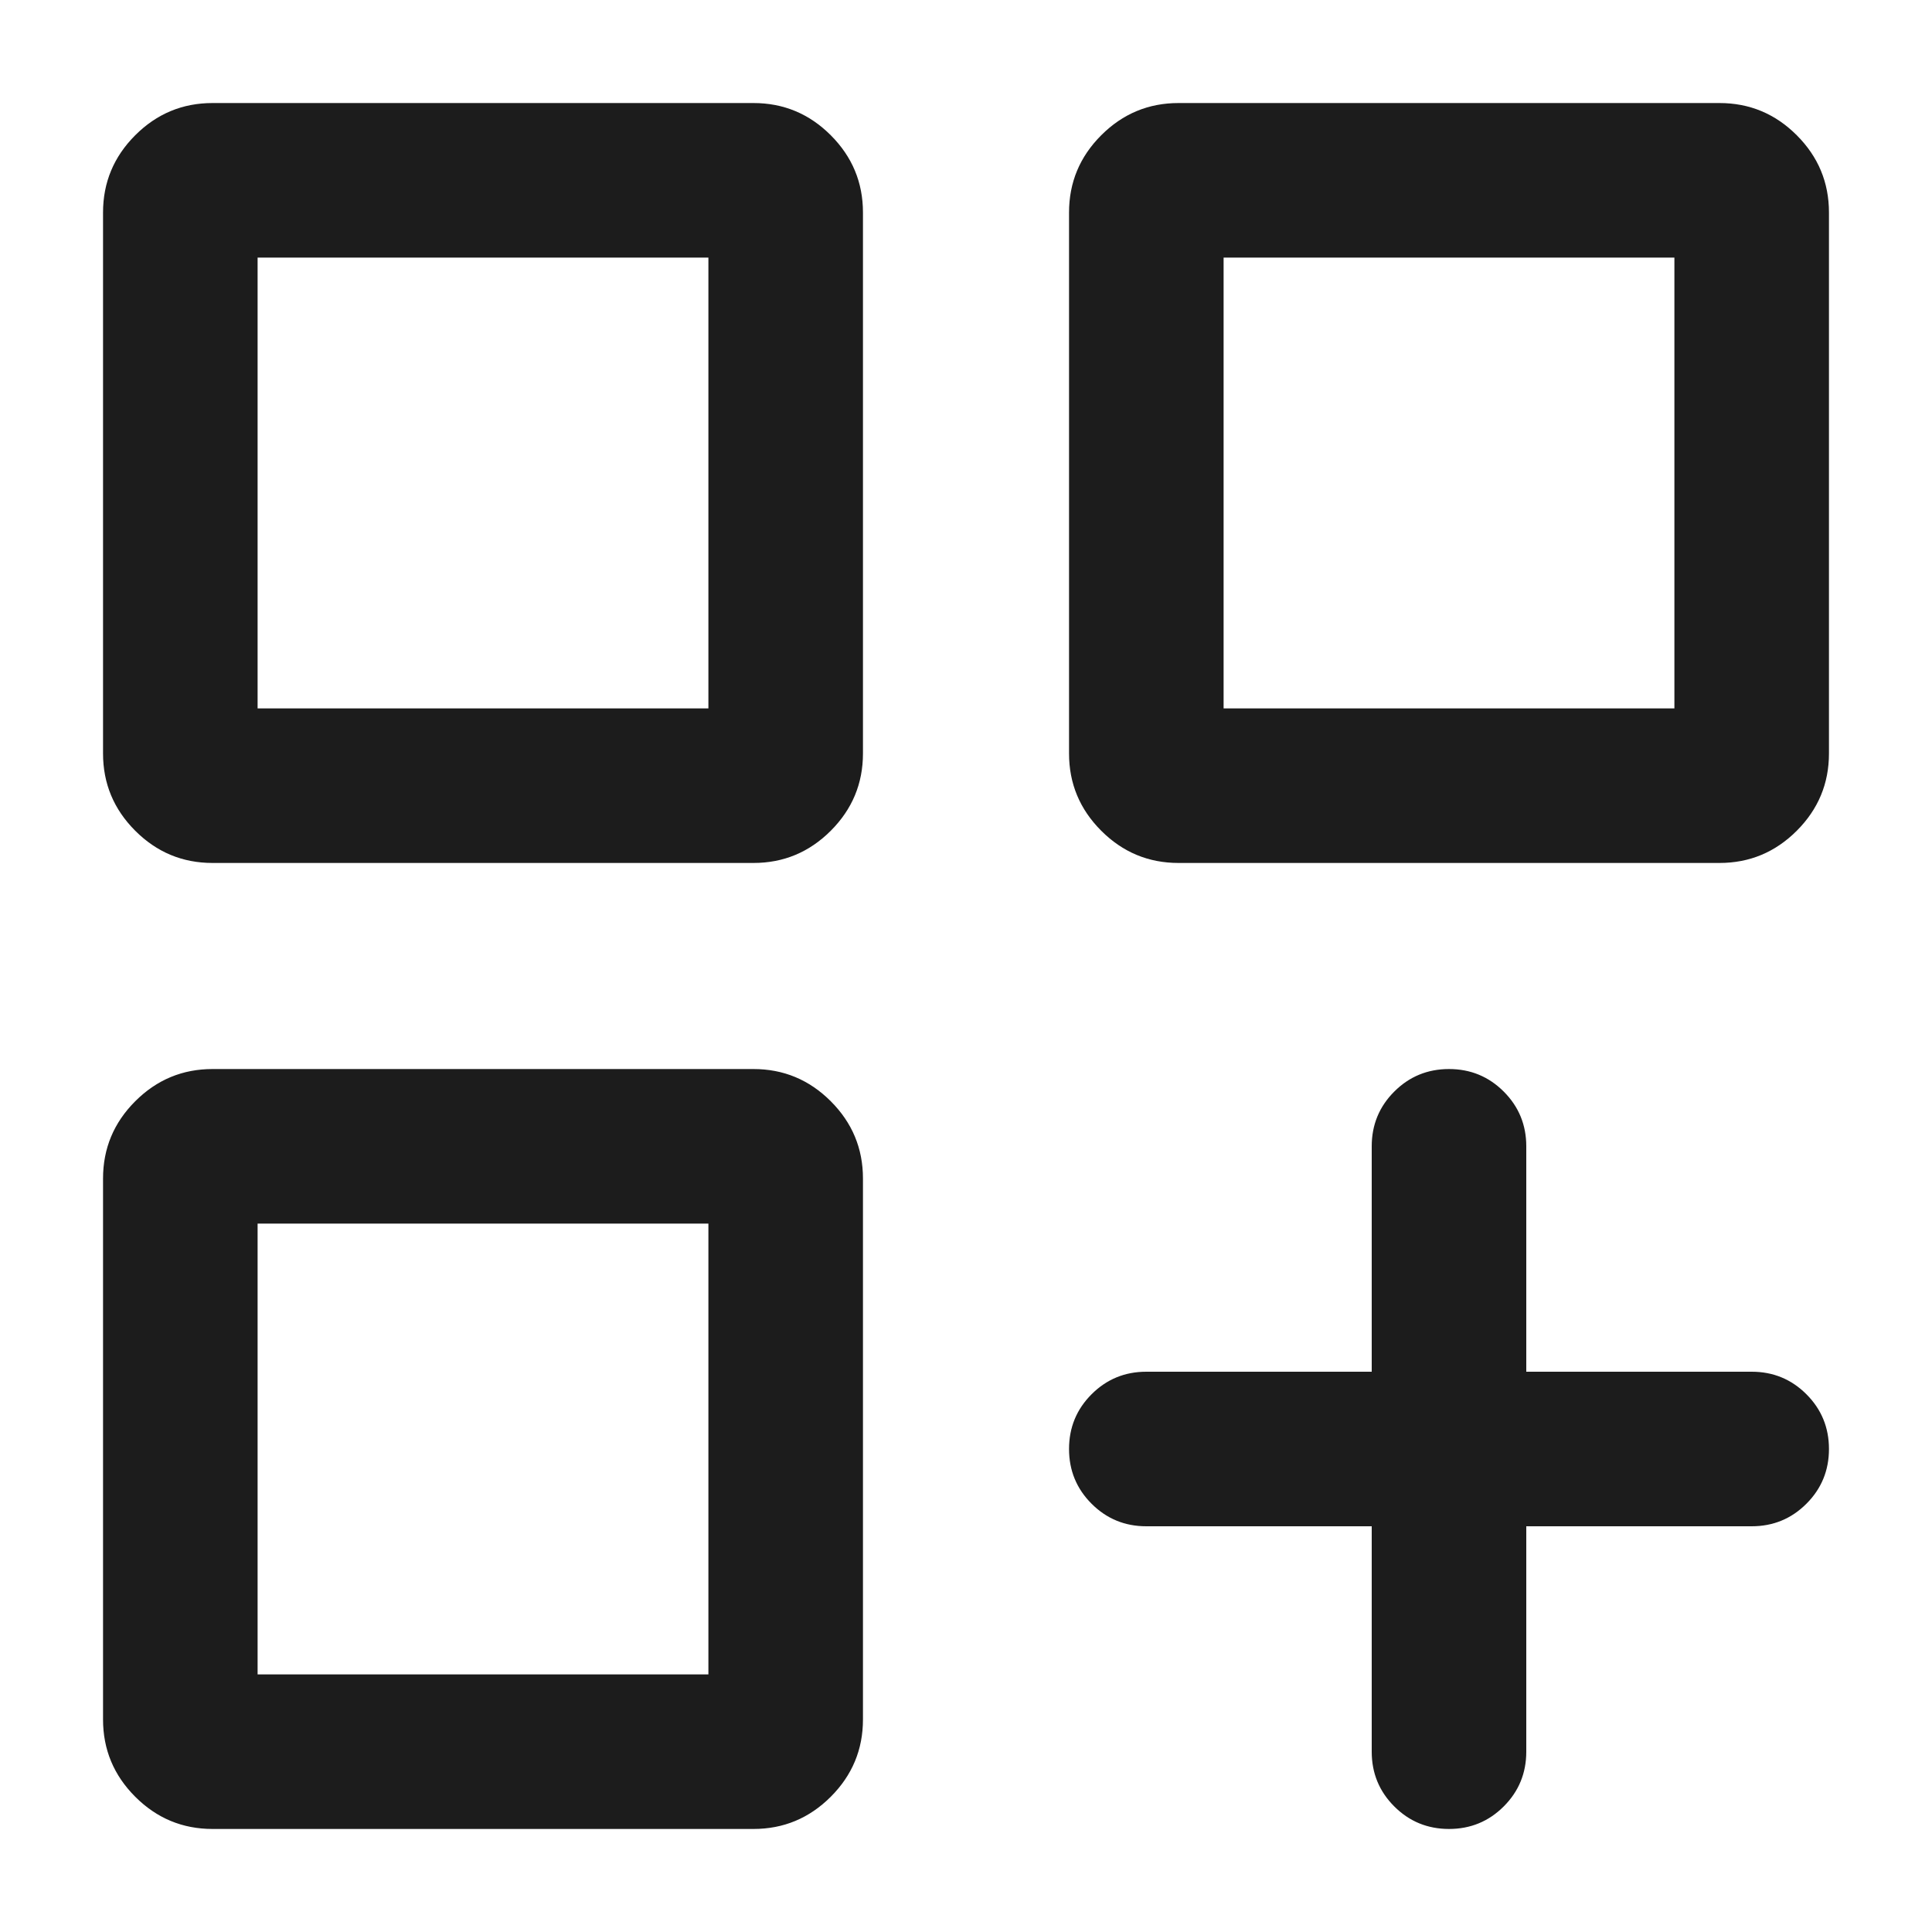
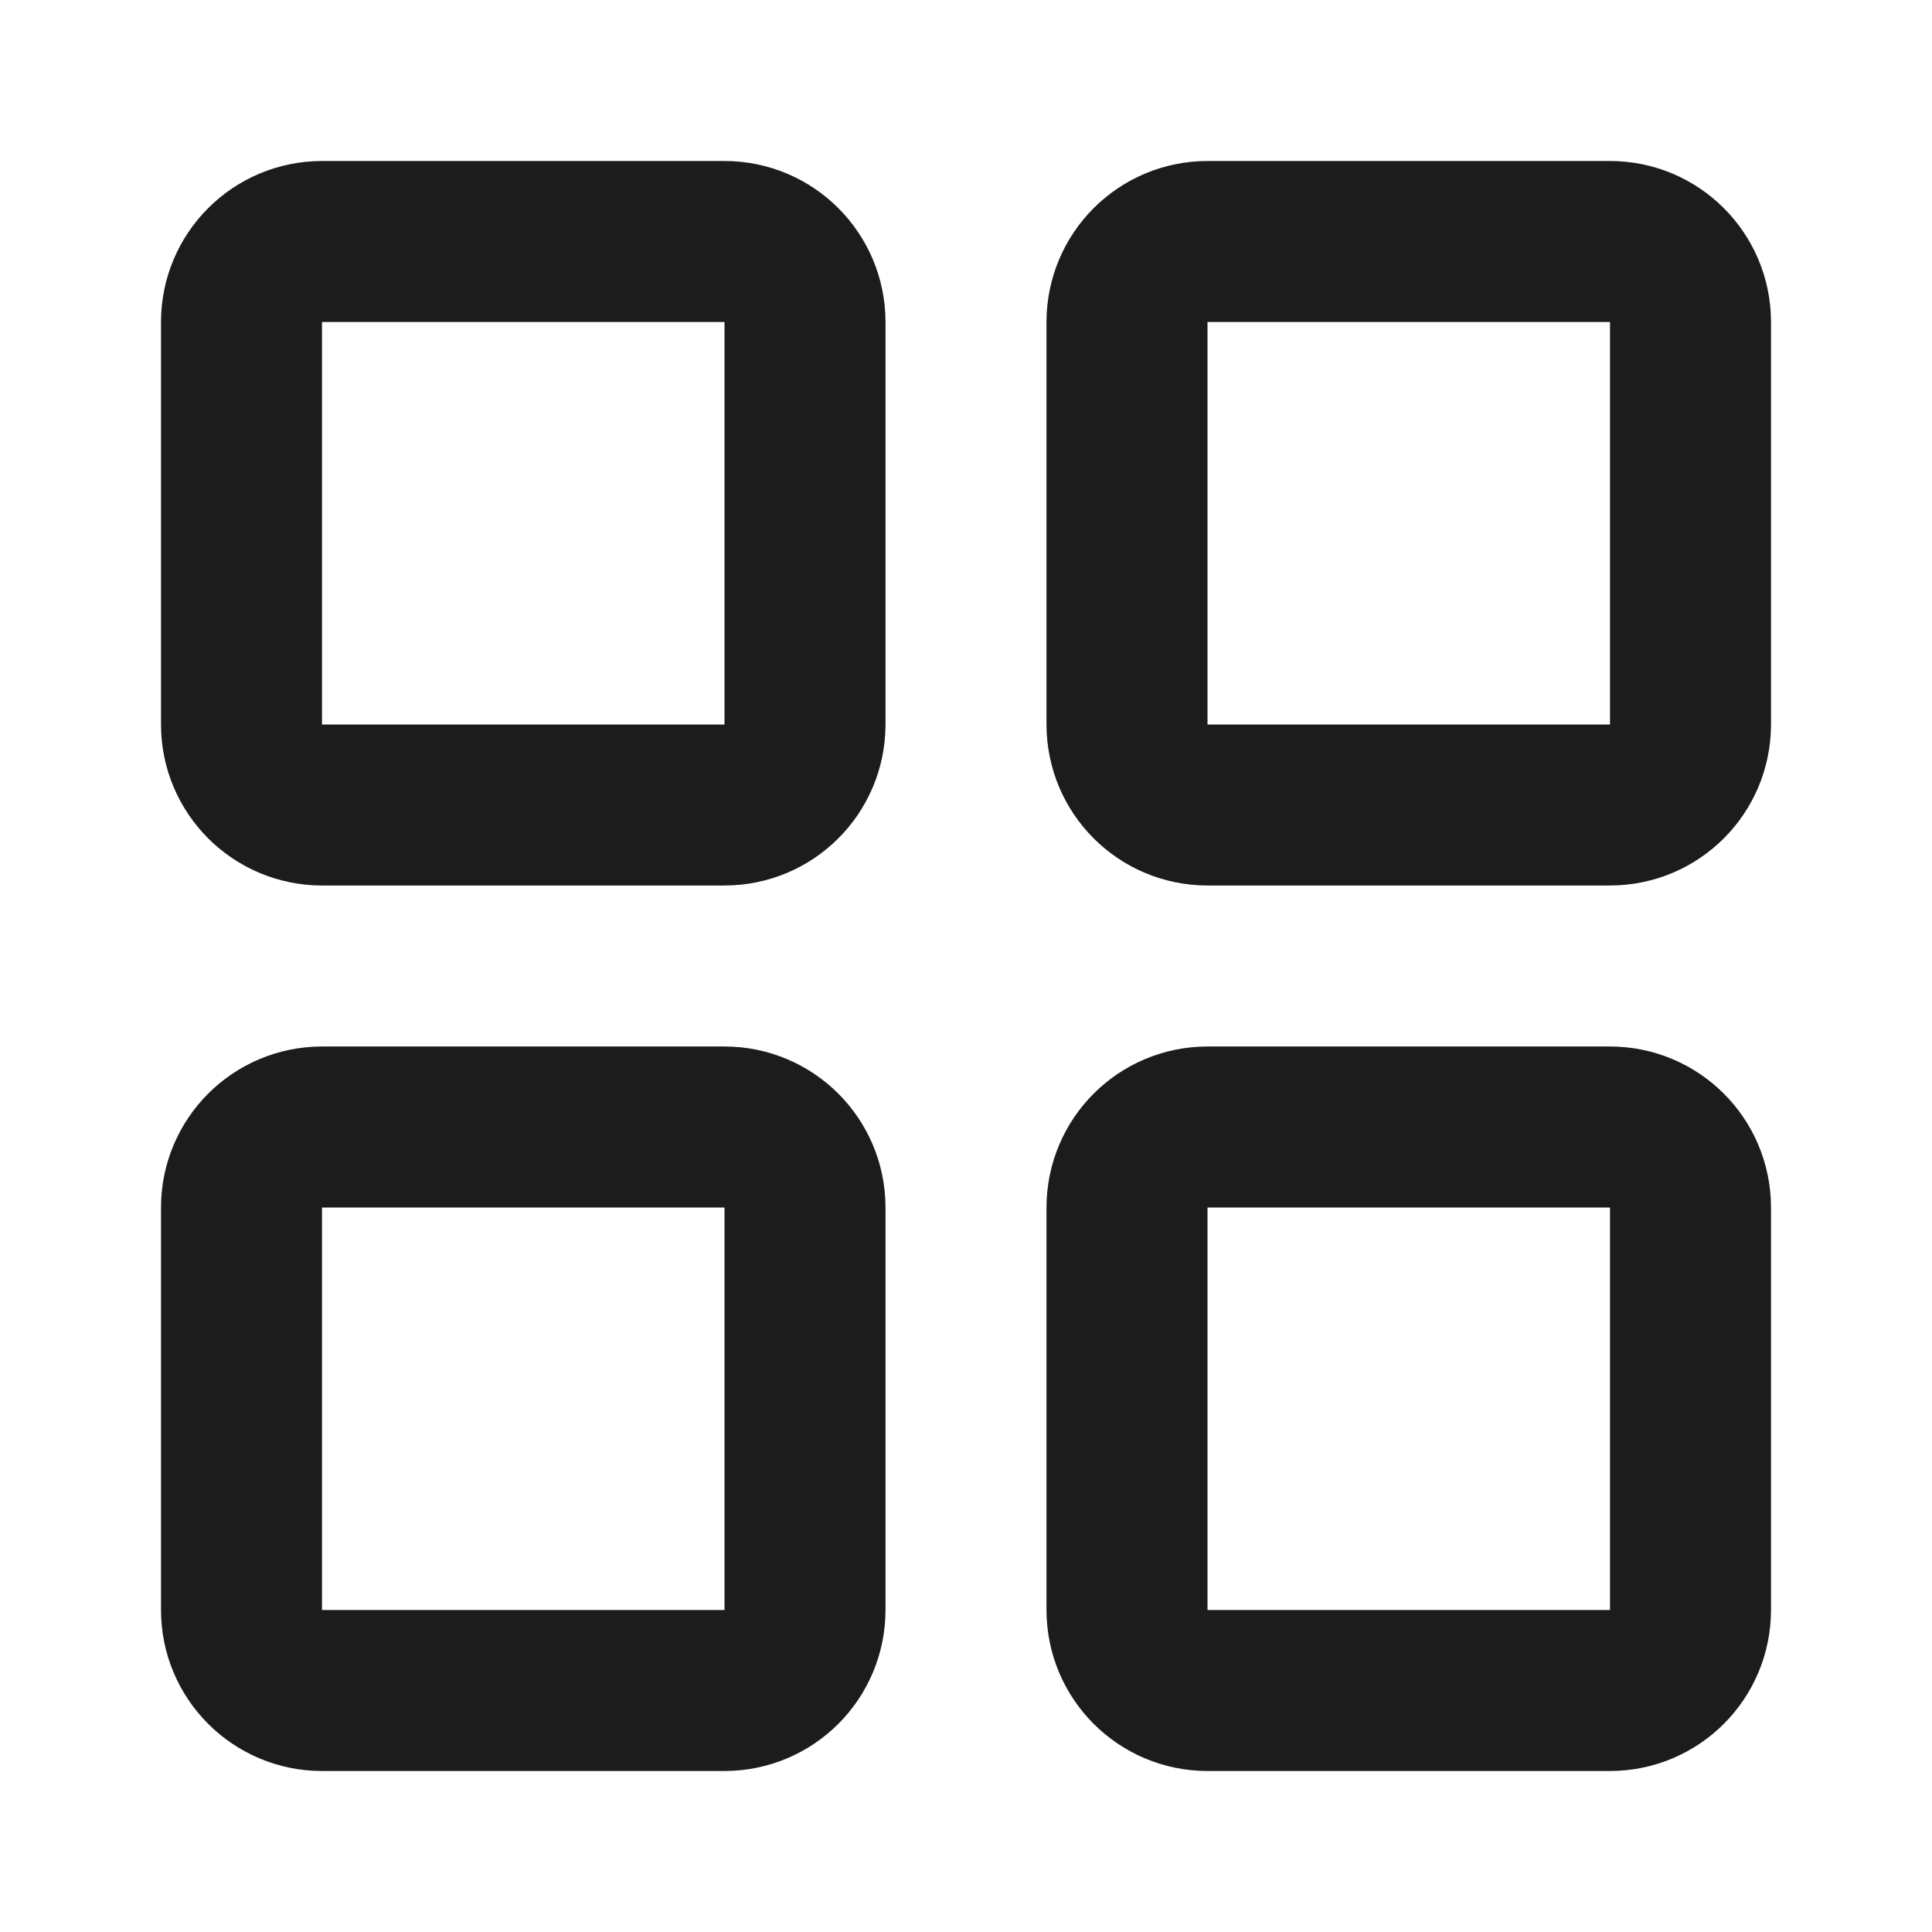
- <svg xmlns="http://www.w3.org/2000/svg" width="16" height="16" viewBox="0 0 300 300">
-   <path fill="#1C1C1C" d="M117 166Q124 166 129.0 171.0Q134 176 134 183V267Q134 274 129.0 279.0Q124 284 117 284H33Q26 284 21.0 279.0Q16 274 16 267V183Q16 176 21.0 171.0Q26 166 33 166ZM225 166Q230 166 233.5 169.5Q237 173 237 178V213H272Q277 213 280.5 216.5Q284 220 284.0 225.0Q284 230 280.5 233.5Q277 237 272 237H237V272Q237 277 233.5 280.5Q230 284 225.0 284.0Q220 284 216.5 280.5Q213 277 213 272V237H178Q173 237 169.5 233.5Q166 230 166.0 225.0Q166 220 169.5 216.5Q173 213 178 213H213V178Q213 173 216.5 169.5Q220 166 225 166ZM40 260H110V190H40ZM117 16Q124 16 129.0 21.0Q134 26 134 33V117Q134 124 129.0 129.0Q124 134 117 134H33Q26 134 21.0 129.0Q16 124 16 117V33Q16 26 21.0 21.0Q26 16 33 16ZM267 16Q274 16 279.0 21.0Q284 26 284 33V117Q284 124 279.0 129.0Q274 134 267 134H183Q176 134 171.0 129.0Q166 124 166 117V33Q166 26 171.0 21.0Q176 16 183 16ZM40 110H110V40H40ZM190 110H260V40H190Z" />
+ <svg xmlns="http://www.w3.org/2000/svg" width="24" height="24" viewBox="0 0 24 24" fill="none" stroke="#1C1C1C" stroke-width="2" stroke-linecap="round" stroke-linejoin="round" aria-hidden="true">
+   <rect width="7" height="7" x="3" y="3" rx="1" />
+   <rect width="7" height="7" x="14" y="3" rx="1" />
+   <rect width="7" height="7" x="14" y="14" rx="1" />
+   <rect width="7" height="7" x="3" y="14" rx="1" />
</svg>
